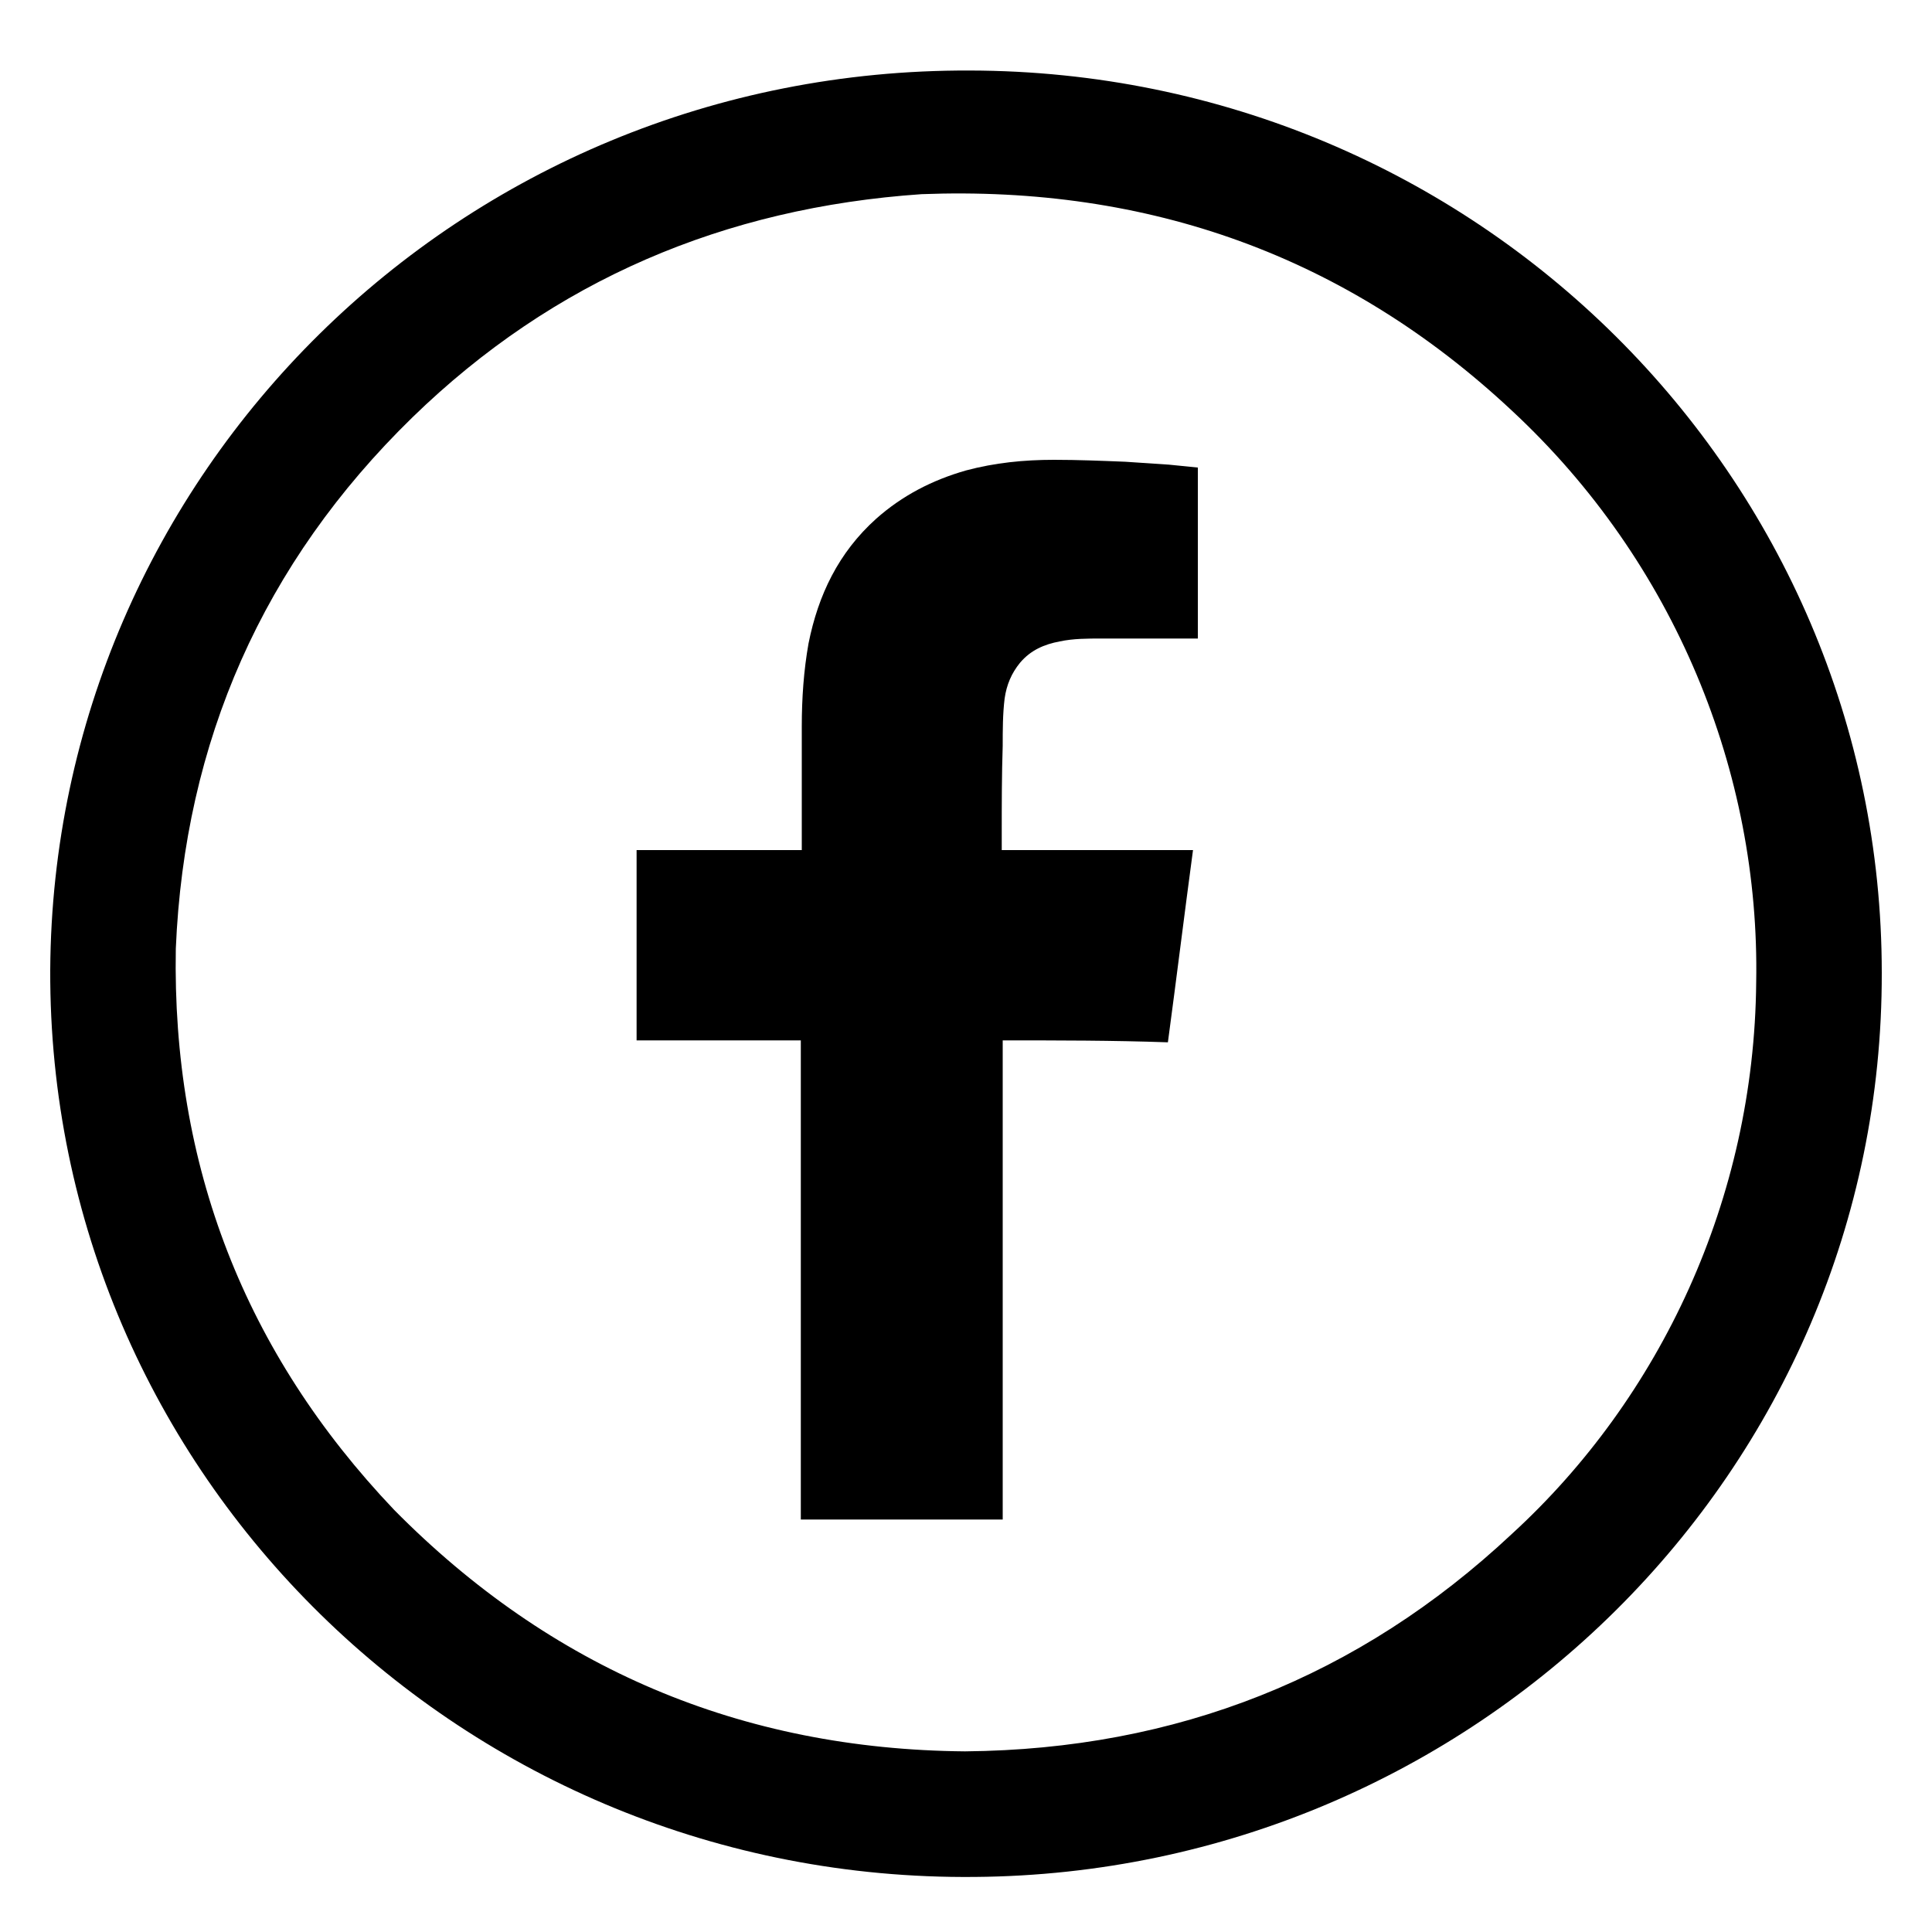
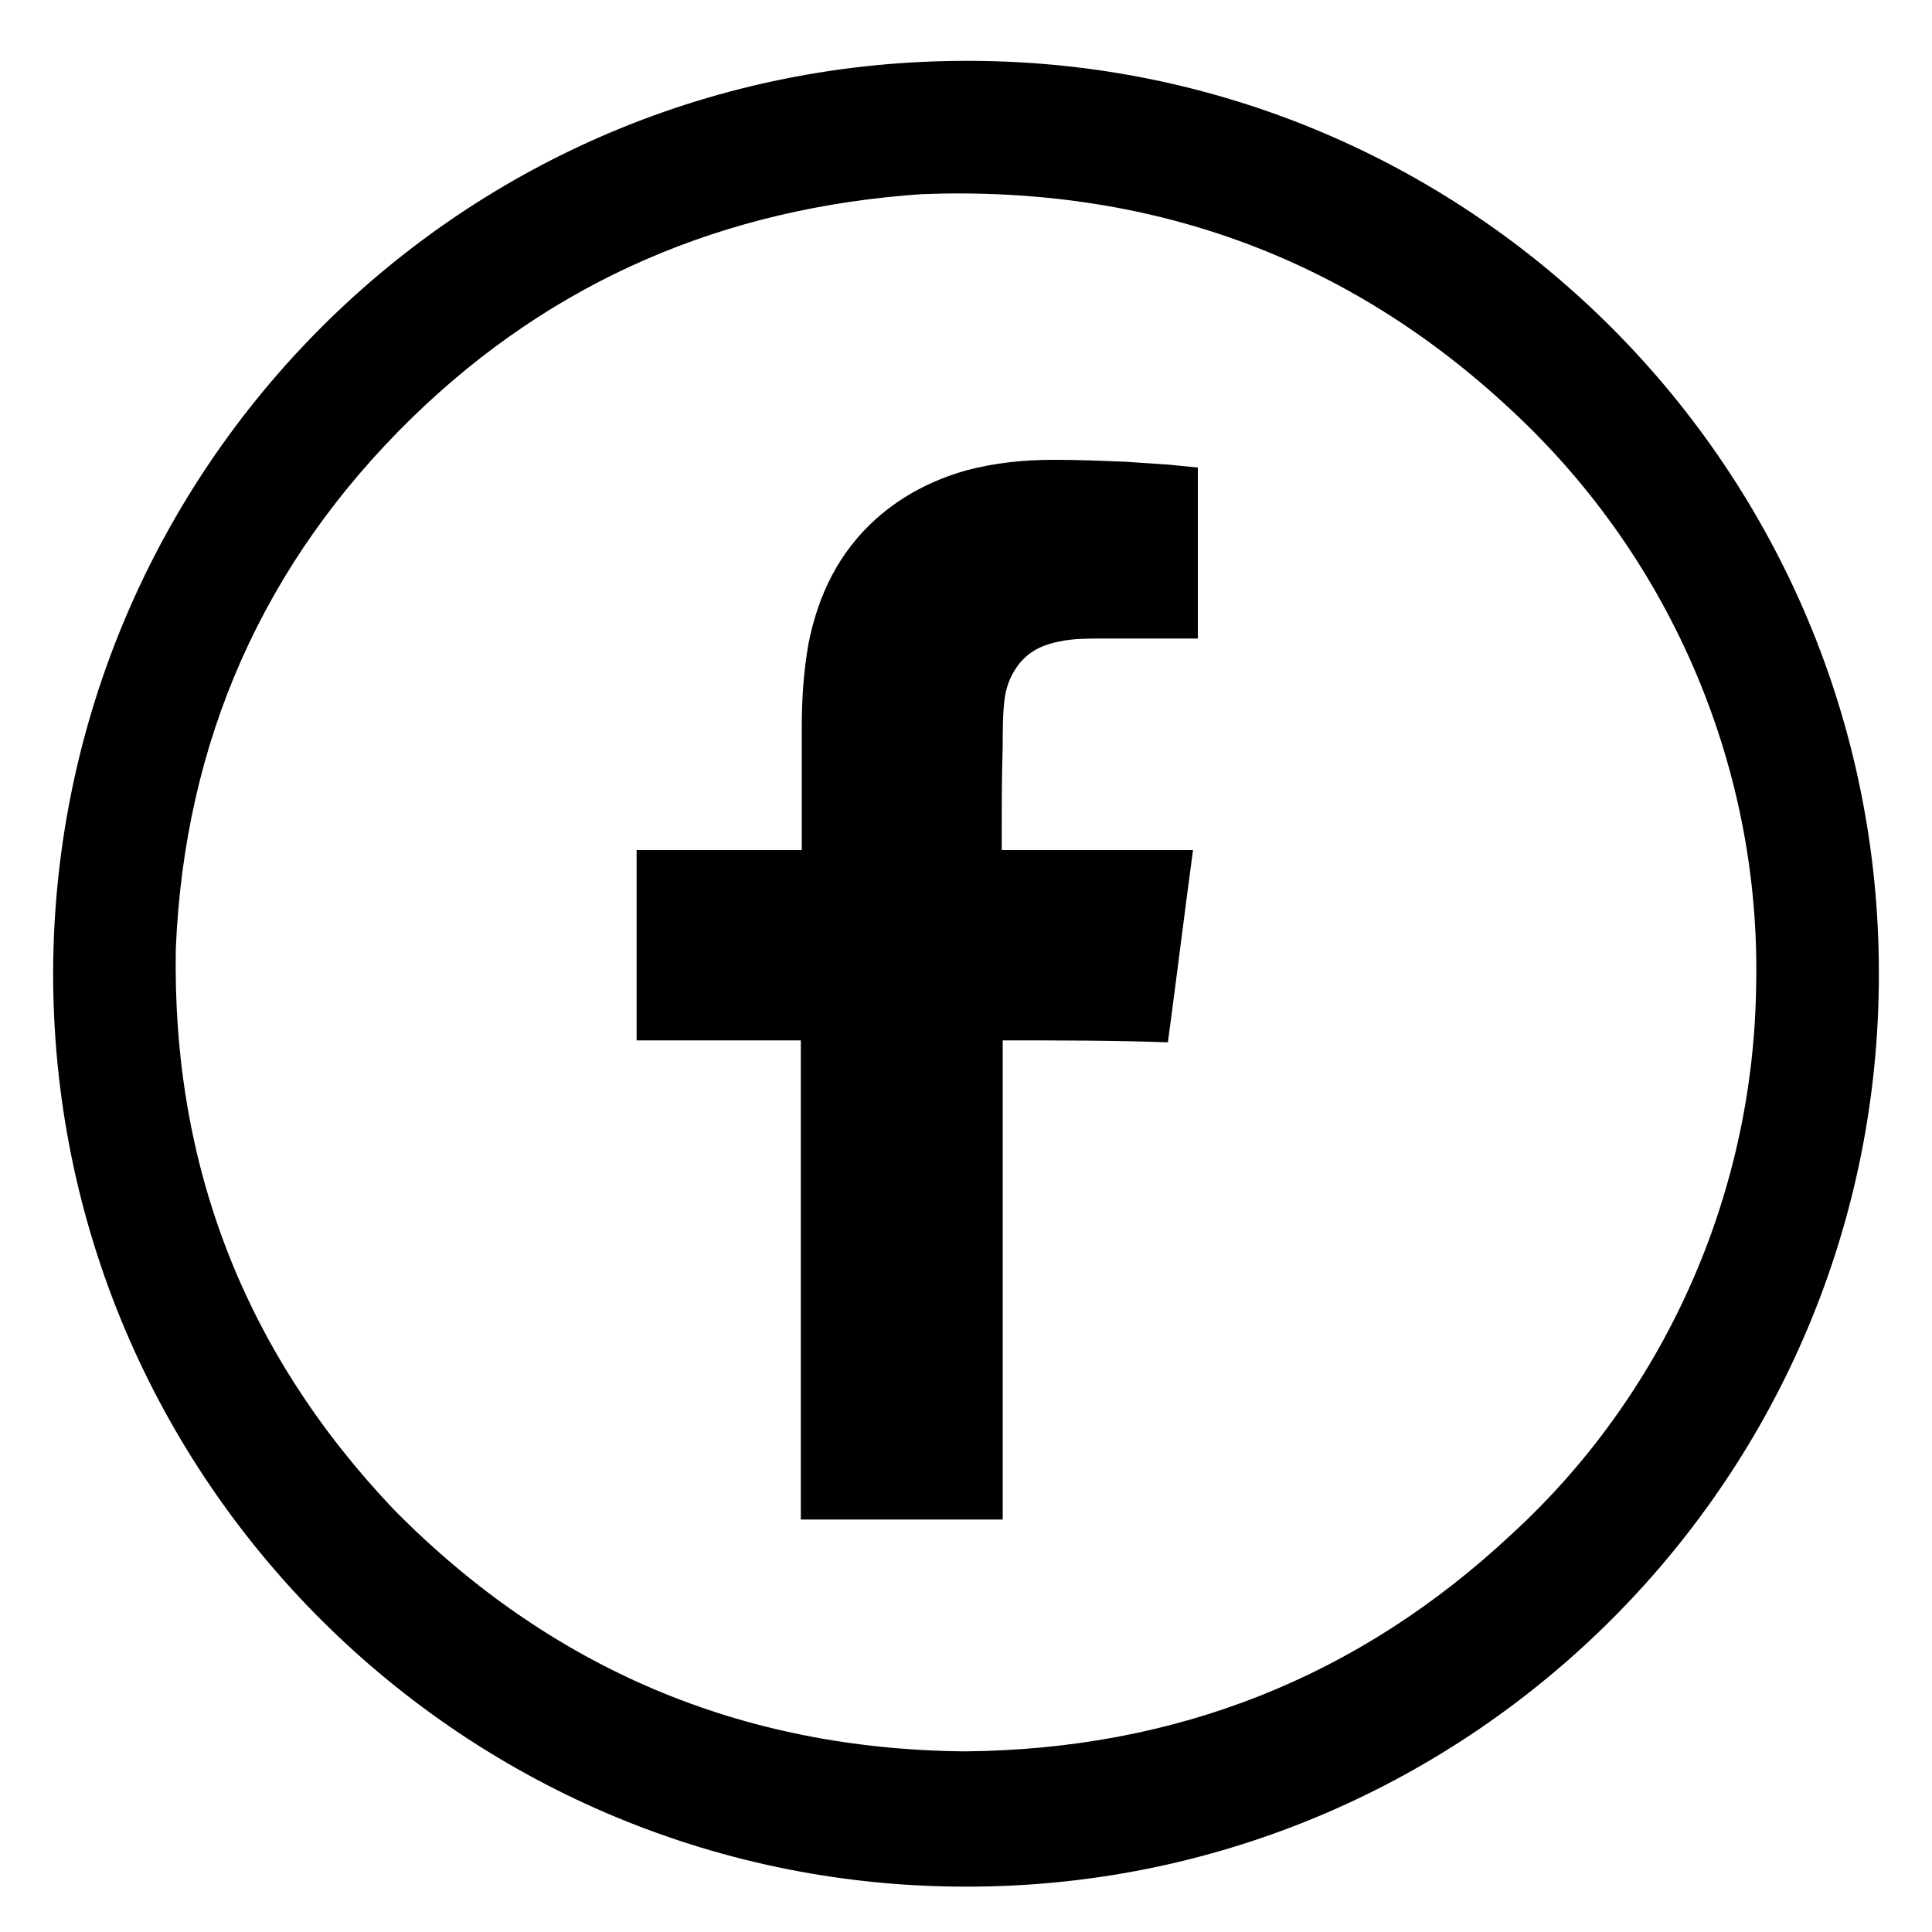
<svg xmlns="http://www.w3.org/2000/svg" version="1.1" id="Layer_1" x="0px" y="0px" viewBox="0 0 200 200" style="enable-background:new 0 0 200 200;" xml:space="preserve">
  <g>
    <g>
-       <path d="M194.8,100.7c0.1,51.6-42.2,93.2-93.9,93.6c-52.8,0.5-95.9-41.7-95.7-93.9C5.5,49.2,47.5,7.1,100.4,7.3    C152.8,7.4,194.8,49.4,194.8,100.7z M181.8,101.7c0.4-21.7-8.4-43.5-25.3-59.2c-17.1-16-37.6-23.3-61.1-22.4    c-20.4,1.4-38.1,8.9-52.7,23.1c-15.5,15.1-23.6,33.6-24.5,55c-0.4,22.4,7.1,41.8,22.6,58.1c16.2,16.4,35.9,24.8,59.1,25    c21.9-0.2,40.8-7.7,56.6-22.5C171.9,144.7,181.6,124.1,181.8,101.7z" />
+       <path d="M194.5,100.7c0.1,52.2-42.1,94.2-93.6,94.6c-52.6,0.5-95.6-42.1-95.4-94.9C5.8,48.6,47.7,6.1,100.4,6.3    C152.6,6.4,194.5,48.9,194.5,100.7z M181.8,101.7c0.4-21.7-8.4-43.5-25.3-59.2c-17.1-16-37.6-23.3-61.1-22.4    C75,21.5,57.3,29,42.7,43.2c-15.5,15.1-23.6,33.6-24.5,55c-0.4,22.4,7.1,41.8,22.6,58.1c16.2,16.4,35.9,24.8,59.1,25    c21.9-0.2,40.8-7.7,56.6-22.5C171.9,144.7,181.6,124.1,181.8,101.7z" />
      <path d="M103.8,107.7c0,16.6,0,33,0,49.6c-7,0-13.9,0-20.9,0c0-16.5,0-33.1,0-49.6c-5.7,0-11.3,0-17,0c0-6.6,0-13.1,0-19.7    c5.7,0,11.3,0,17.1,0c0-0.2,0-0.4,0-0.6c0-4.1,0-8.2,0-12.2c0-2.9,0.2-5.8,0.7-8.6c1-5,3.1-9.4,7-12.9c2.7-2.4,5.8-4,9.3-5    c3-0.8,6-1.1,9.1-1.1c2.5,0,4.9,0.1,7.4,0.2c1.5,0.1,3,0.2,4.5,0.3c1,0.1,2,0.2,3,0.3c0,5.9,0,11.7,0,17.7c-0.5,0-1,0-1.6,0    c-2.8,0-5.6,0-8.4,0c-1.4,0-2.9,0-4.3,0.3c-1.6,0.3-3,0.9-4.1,2.2c-0.9,1.1-1.4,2.3-1.6,3.7c-0.2,1.6-0.2,3.3-0.2,4.9    c-0.1,3-0.1,6-0.1,9.1c0,0.5,0,1.1,0,1.7c6.6,0,13.1,0,19.8,0c-0.9,6.7-1.7,13.2-2.6,19.9C115.2,107.7,109.6,107.7,103.8,107.7z" />
    </g>
  </g>
</svg>
